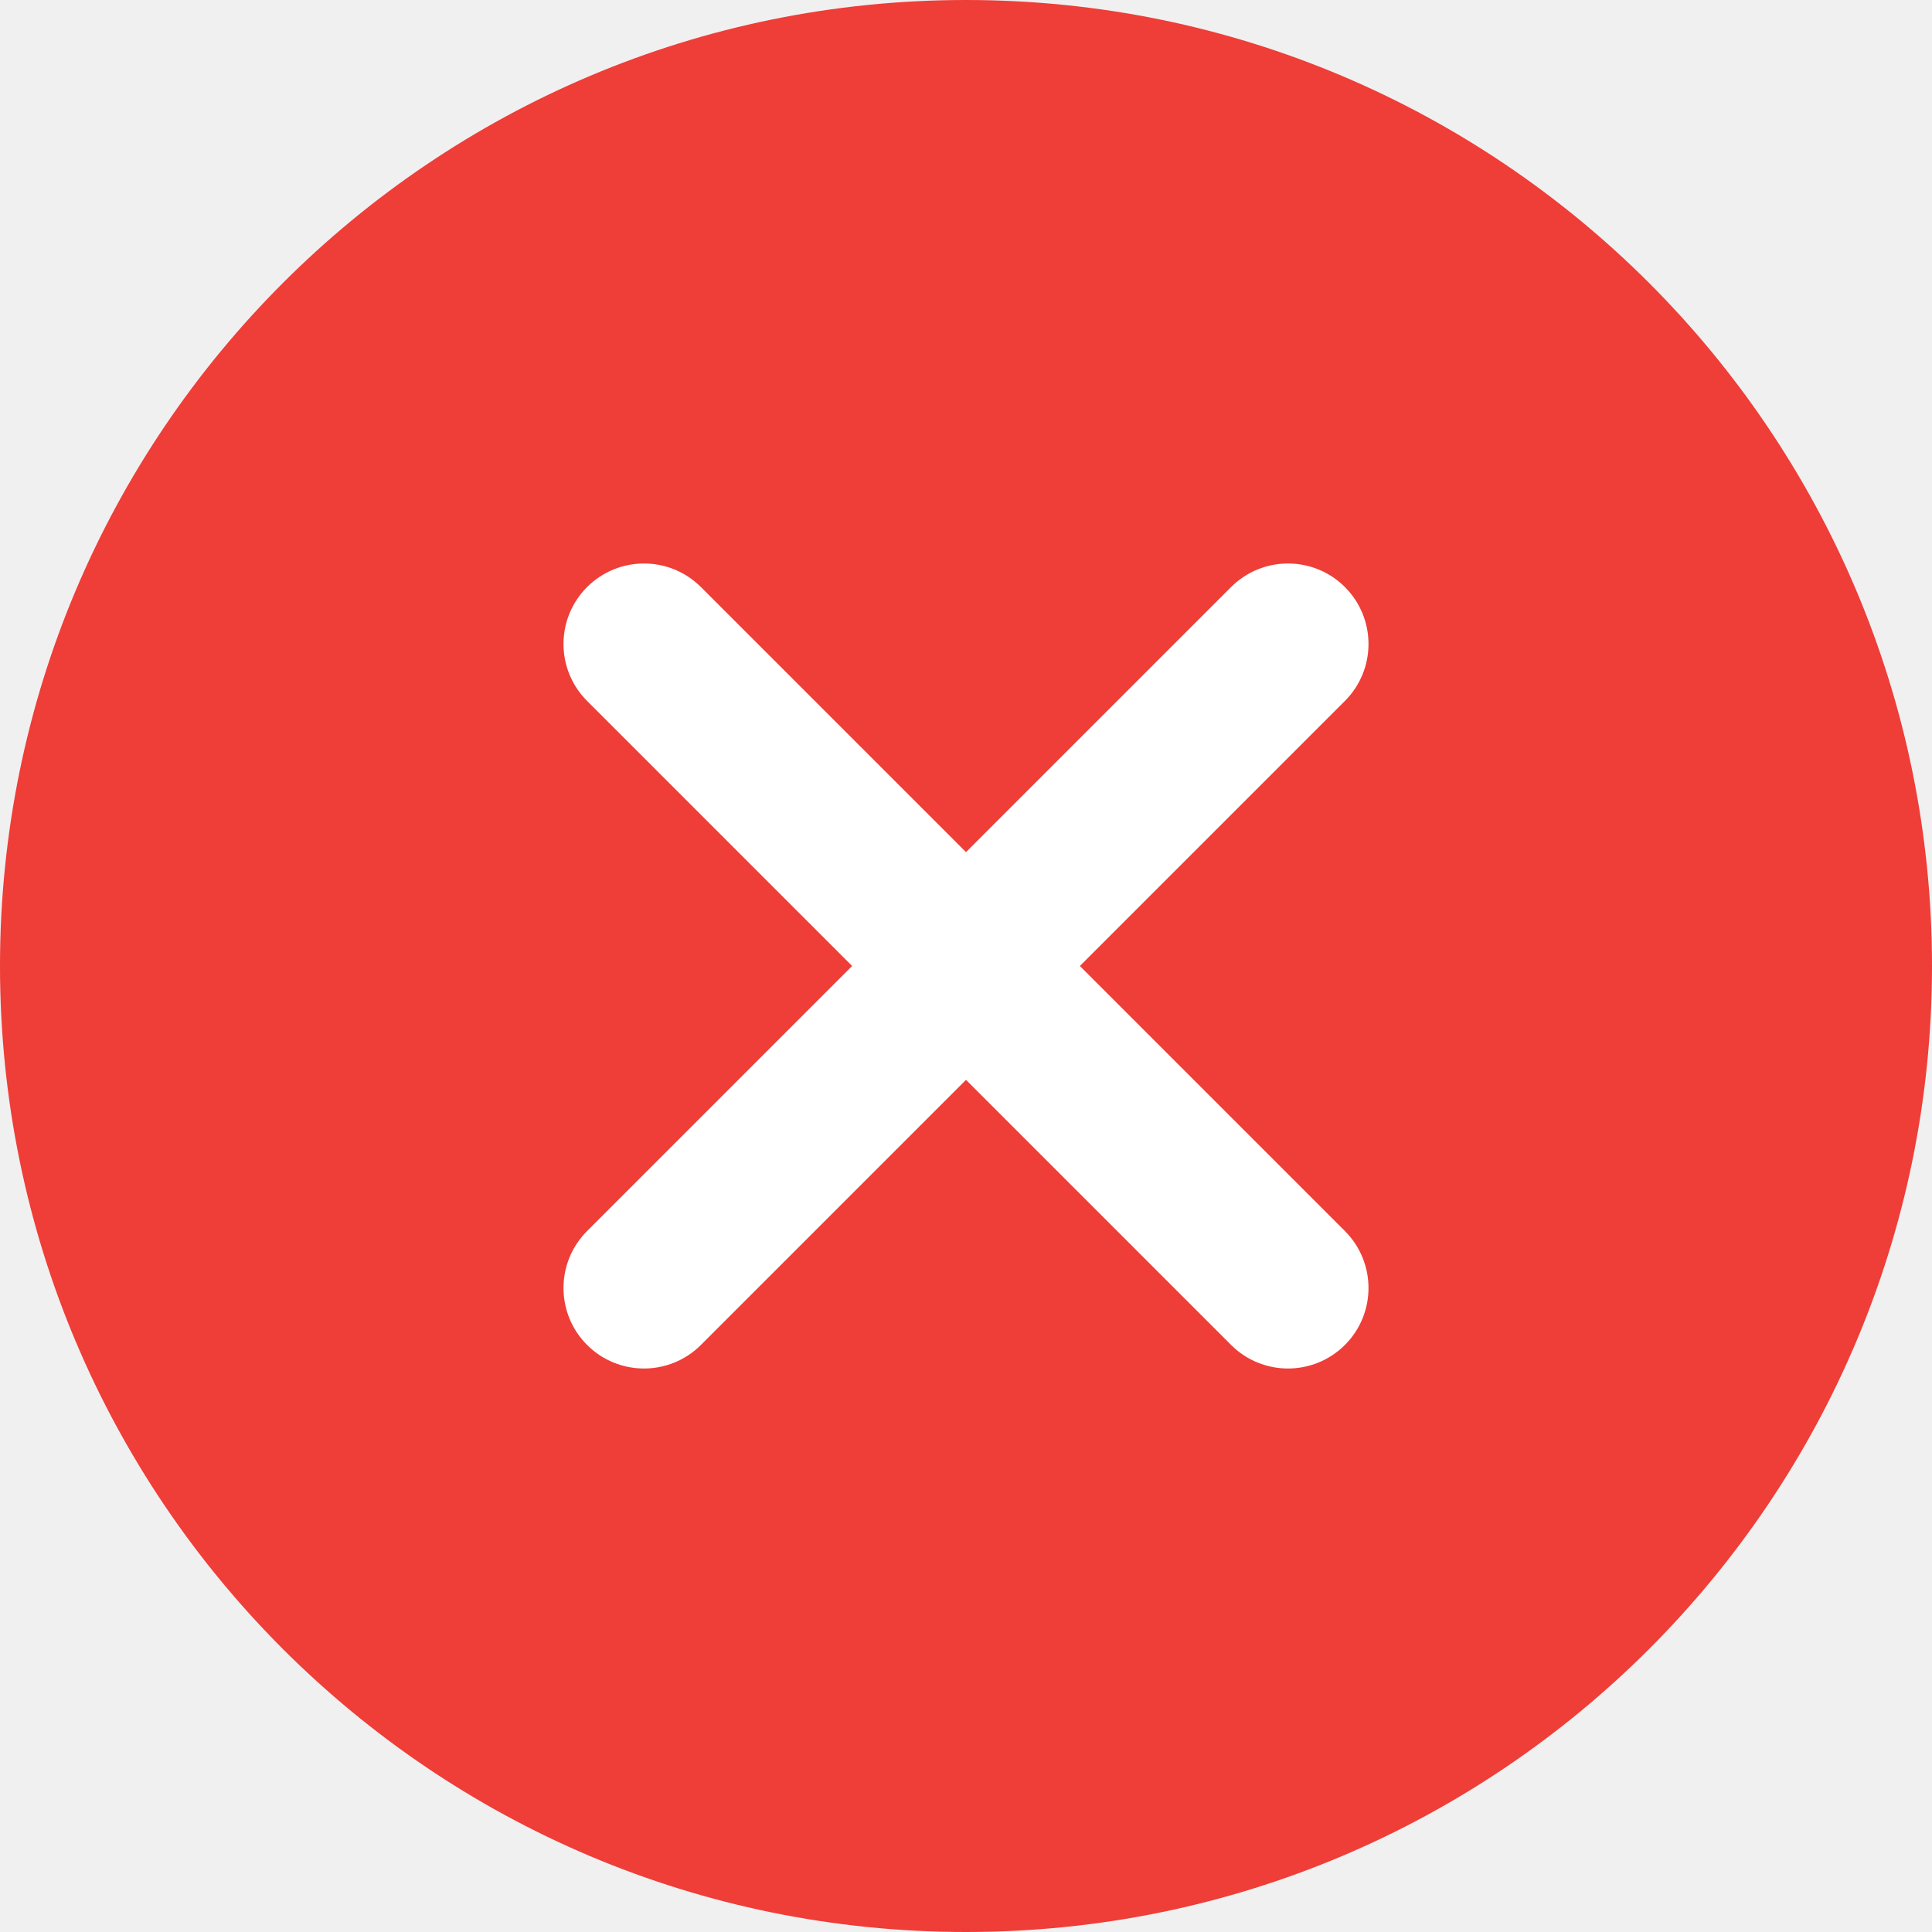
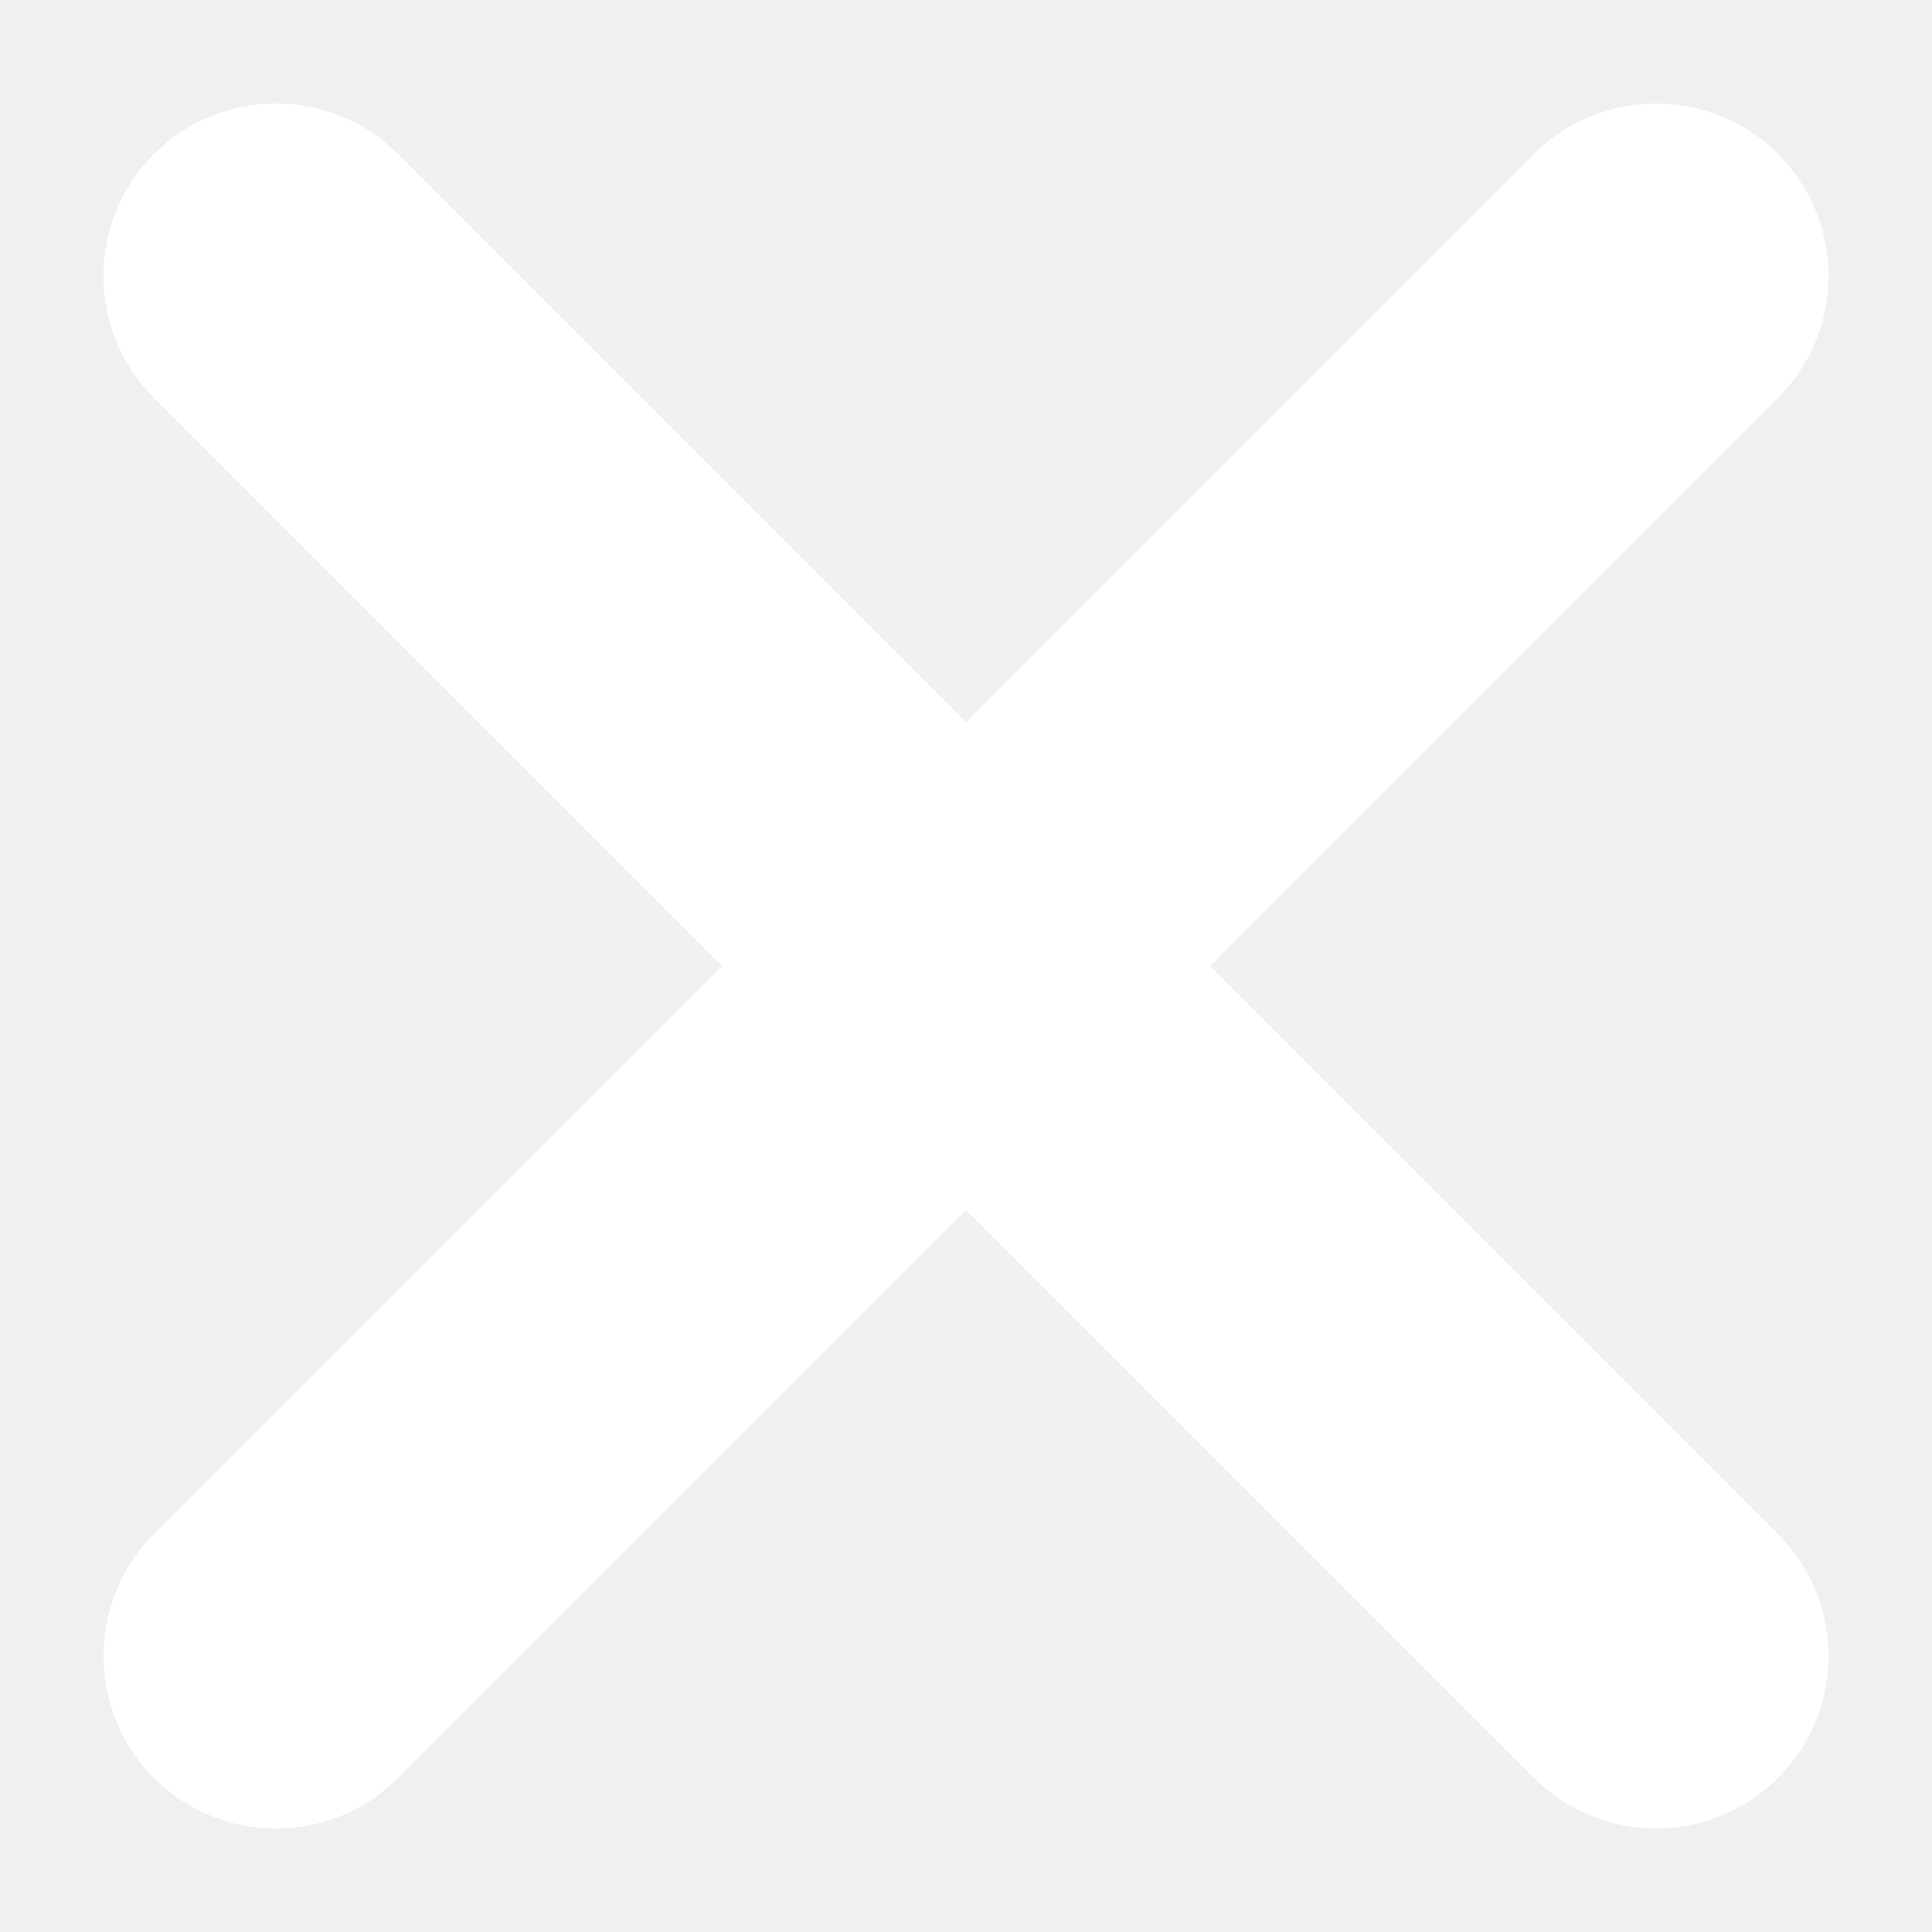
- <svg xmlns="http://www.w3.org/2000/svg" width="30" height="30" viewBox="0 0 30 30" fill="none">
-   <circle cx="15" cy="15" r="15" fill="#EF3D38" />
-   <path fill-rule="evenodd" clip-rule="evenodd" d="M9.116 9.116C9.604 8.628 10.396 8.628 10.884 9.116L15 13.232L19.116 9.116C19.604 8.628 20.396 8.628 20.884 9.116C21.372 9.604 21.372 10.396 20.884 10.884L16.768 15L20.884 19.116C21.372 19.604 21.372 20.396 20.884 20.884C20.396 21.372 19.604 21.372 19.116 20.884L15 16.768L10.884 20.884C10.396 21.372 9.604 21.372 9.116 20.884C8.628 20.396 8.628 19.604 9.116 19.116L13.232 15L9.116 10.884C8.628 10.396 8.628 9.604 9.116 9.116Z" fill="white" />
+ <svg xmlns="http://www.w3.org/2000/svg" width="14" height="14" viewBox="0 0 14 14" fill="none">
+   <path fill-rule="evenodd" clip-rule="evenodd" d="M1.116 1.116C1.604 0.628 2.396 0.628 2.884 1.116L7 5.232L11.116 1.116C11.604 0.628 12.396 0.628 12.884 1.116C13.372 1.604 13.372 2.396 12.884 2.884L8.768 7L12.884 11.116C13.372 11.604 13.372 12.396 12.884 12.884C12.396 13.372 11.604 13.372 11.116 12.884L7 8.768L2.884 12.884C2.396 13.372 1.604 13.372 1.116 12.884C0.628 12.396 0.628 11.604 1.116 11.116L5.232 7L1.116 2.884C0.628 2.396 0.628 1.604 1.116 1.116Z" fill="white" />
</svg>
